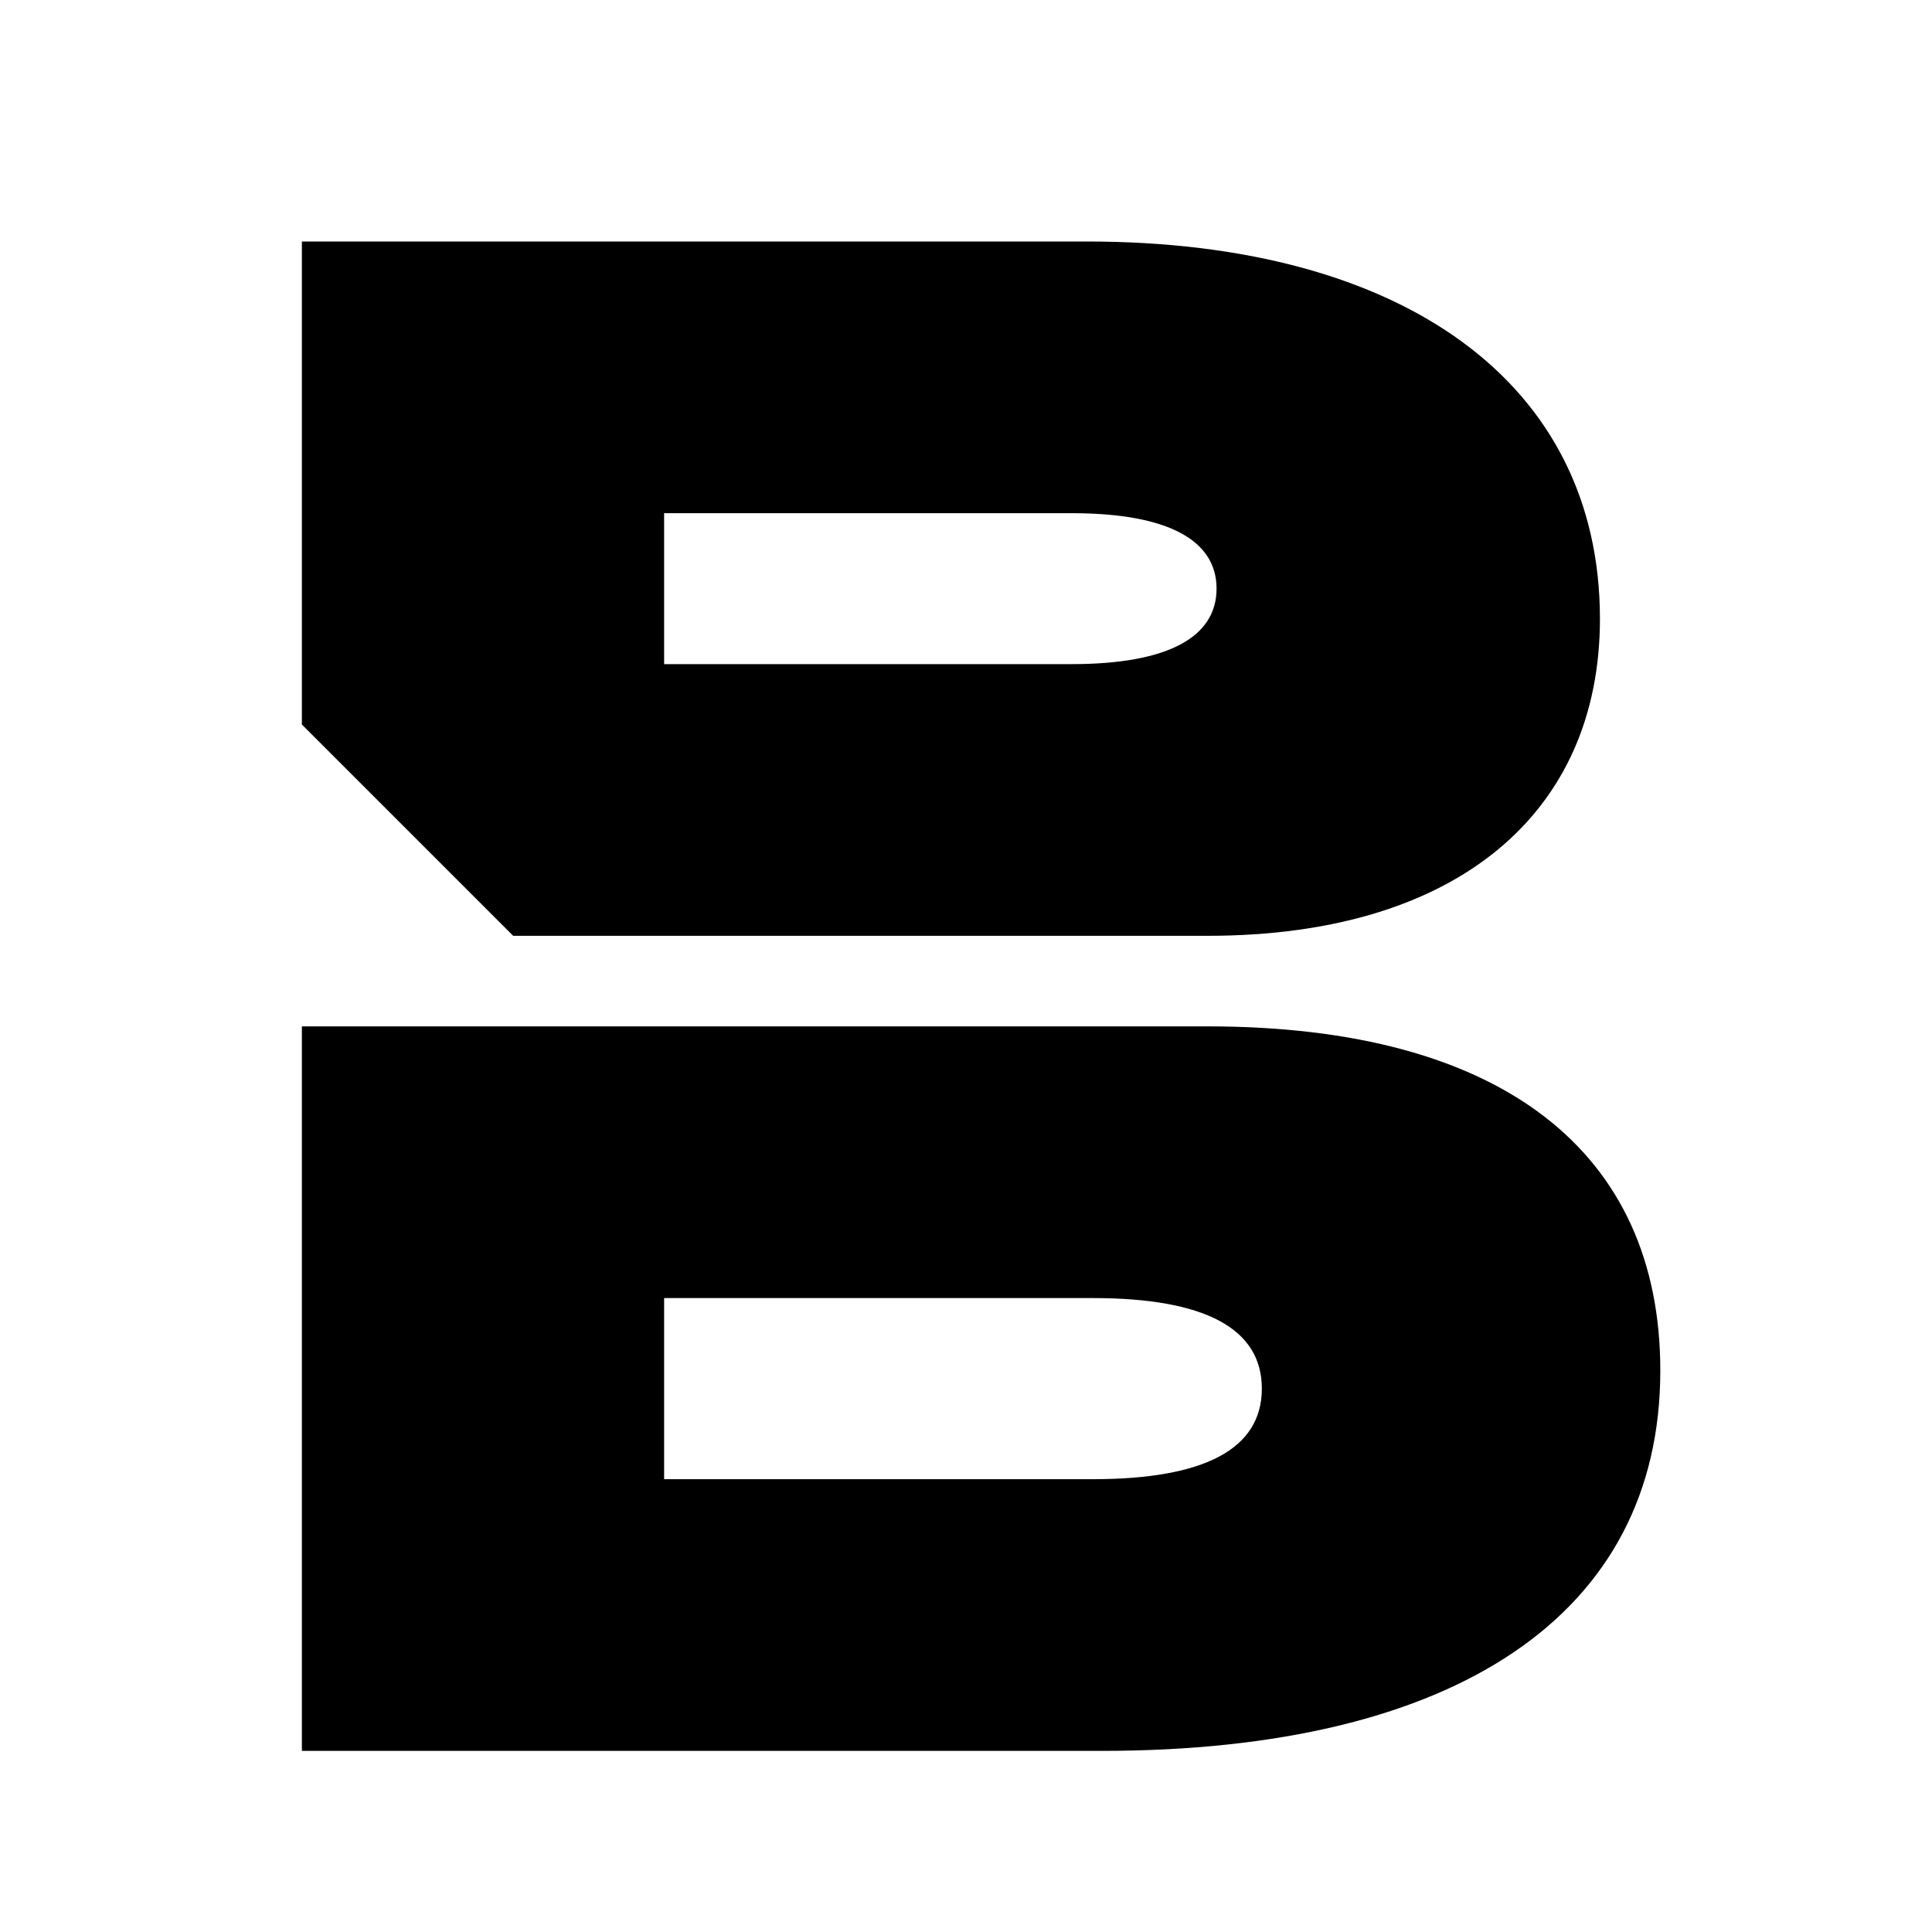
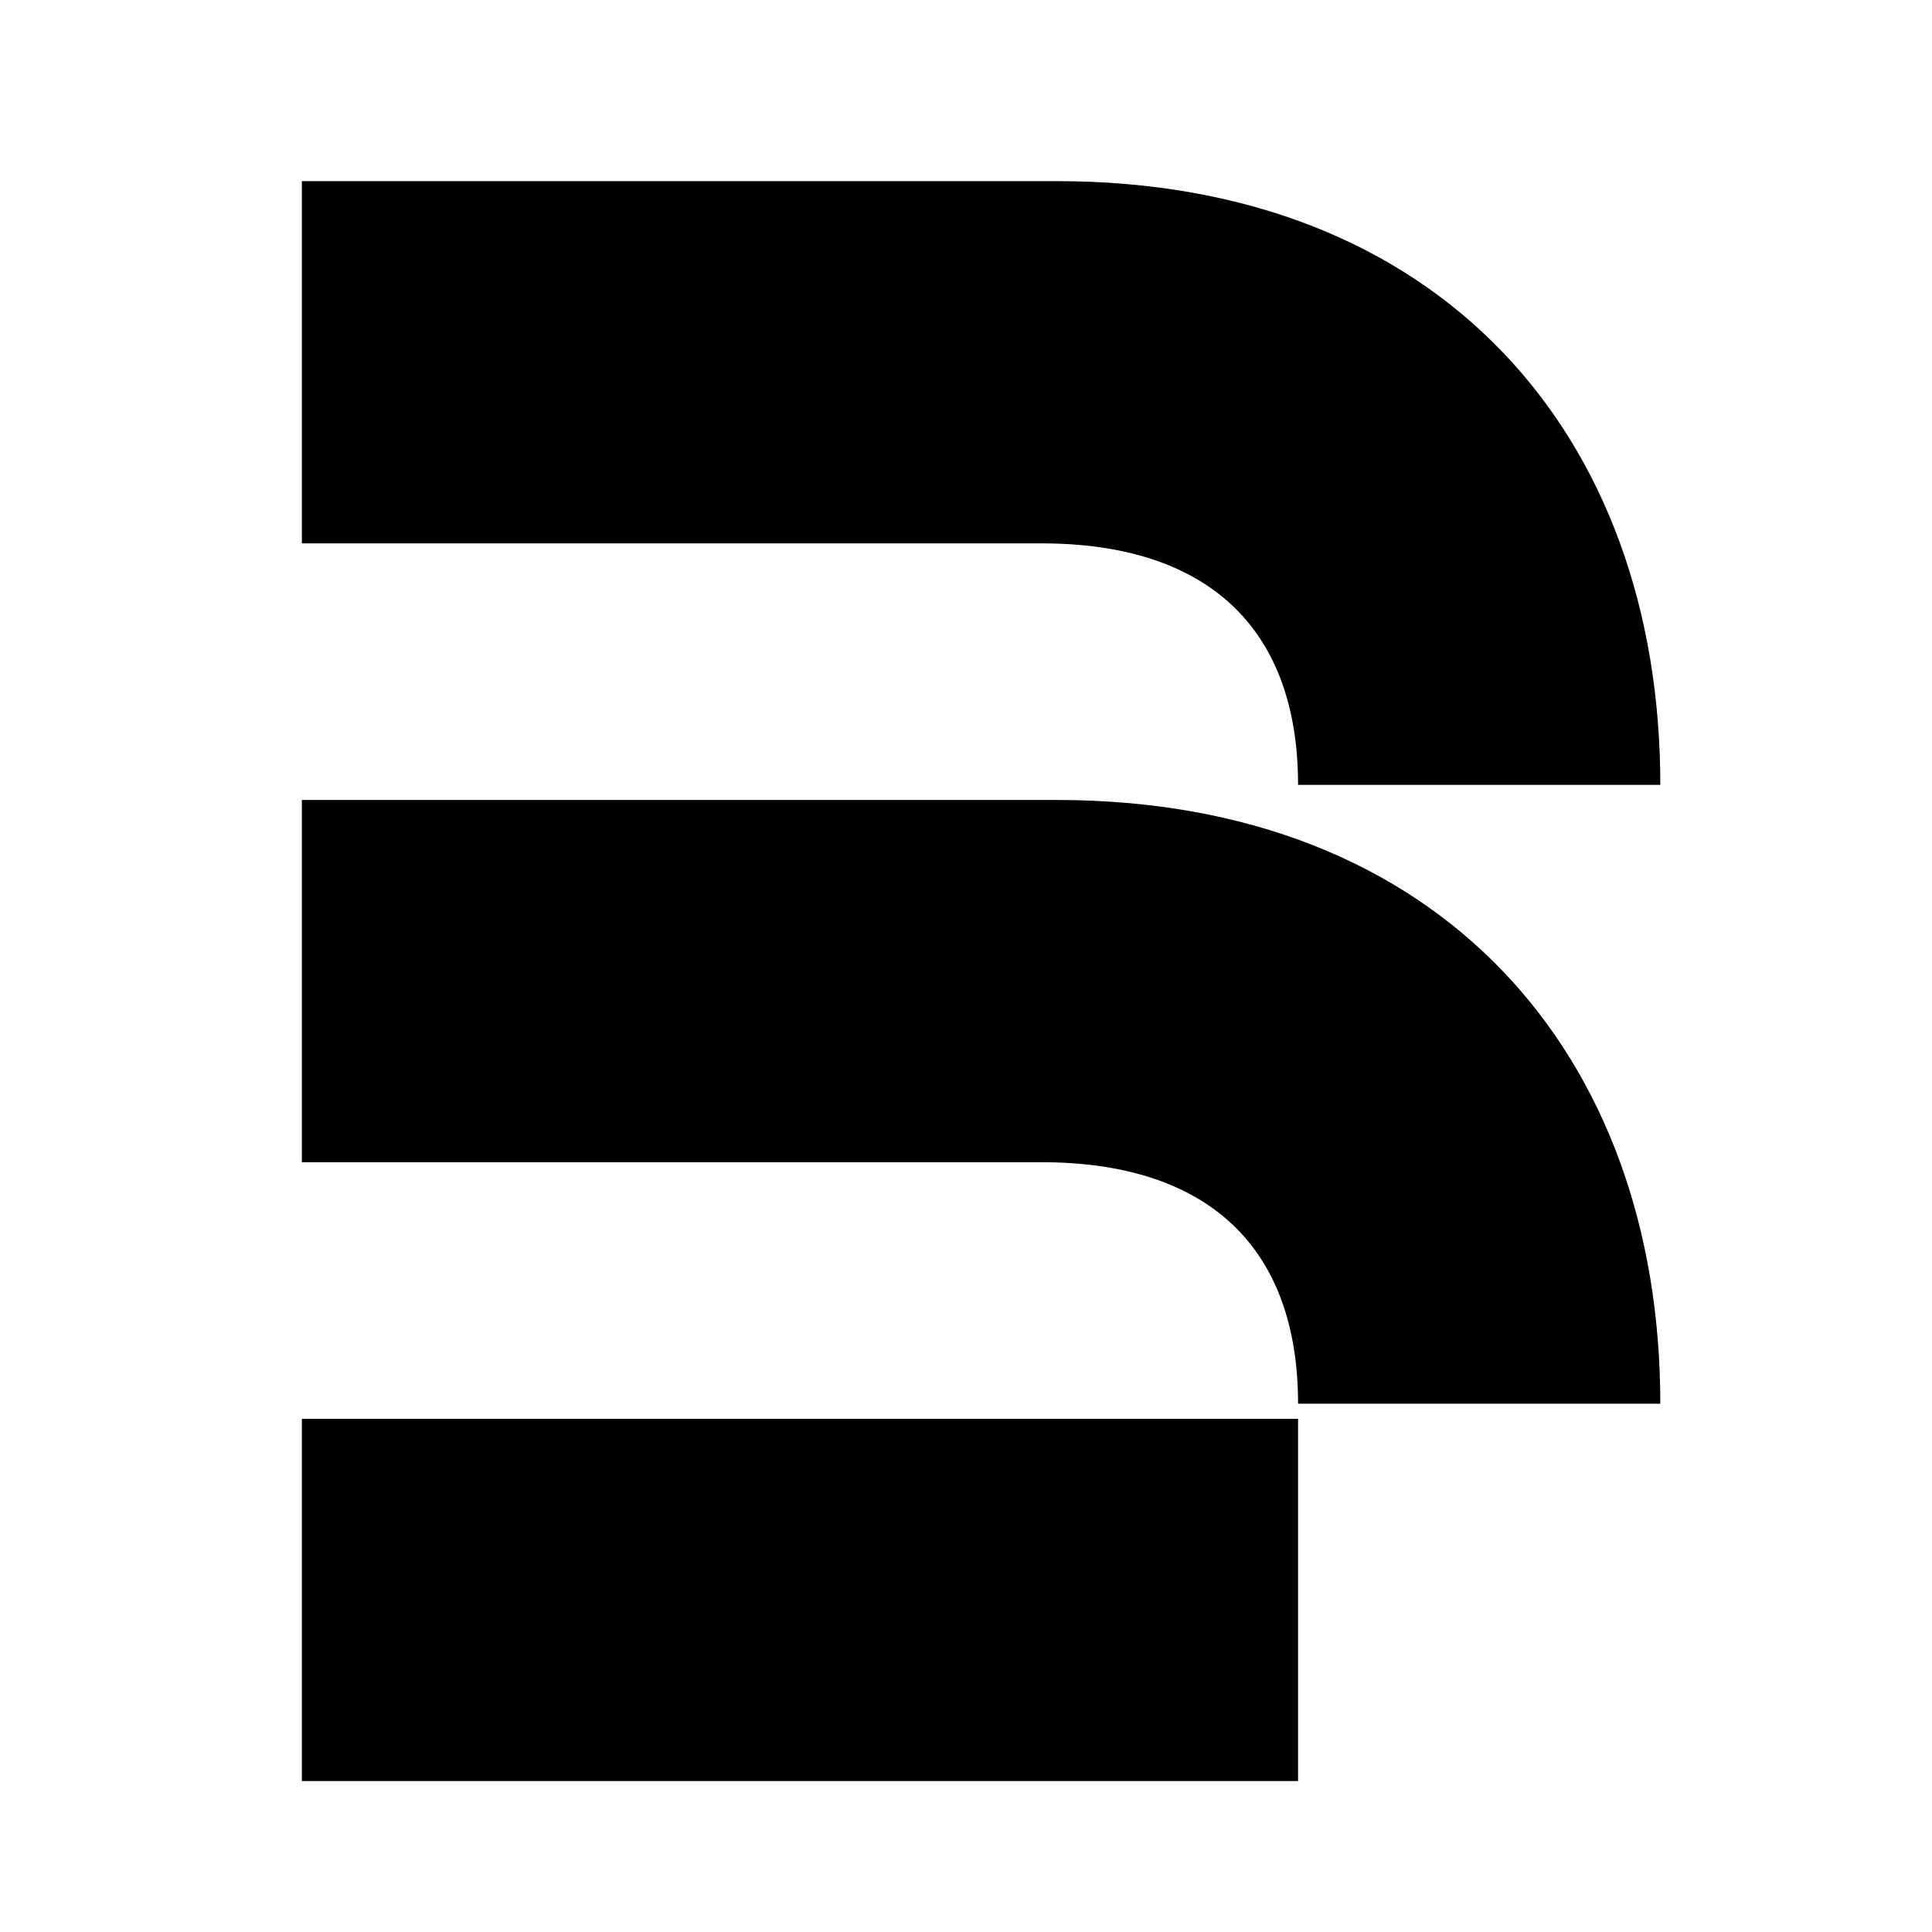
<svg xmlns="http://www.w3.org/2000/svg" viewBox="0 0 32 32">
-   <path d="M5 4H18C23.25 4 26.5 6.35 26.5 10.25C26.5 13.45 24.15 15.5 20 15.5H8.5L5 12V4ZM11 8.5V11H17.75C19.35 11 20.15 10.55 20.15 9.75S19.35 8.5 17.75 8.5H11ZM5 17H20C24.9 17 27.5 19.1 27.5 22.7C27.5 26.75 24.1 29 18.25 29H5V17ZM11 21.5V24.5H18.1C19.95 24.5 20.9 24 20.9 23S19.95 21.5 18.1 21.5H11Z" fill="currentColor" fill-rule="evenodd" />
+   <path d="M5 3H17.5C23.85 3 27.5 7.2 27.5 13H21.5C21.5 10.4 20 9 17.25 9H5V3ZM5 13.25H17.5C23.85 13.25 27.5 17.45 27.5 23.25H21.5C21.5 20.65 20 19.25 17.25 19.25H5V13.25ZM5 23.5H21.5V29.5H5V23.5Z" fill="currentColor" fill-rule="evenodd" />
</svg>
